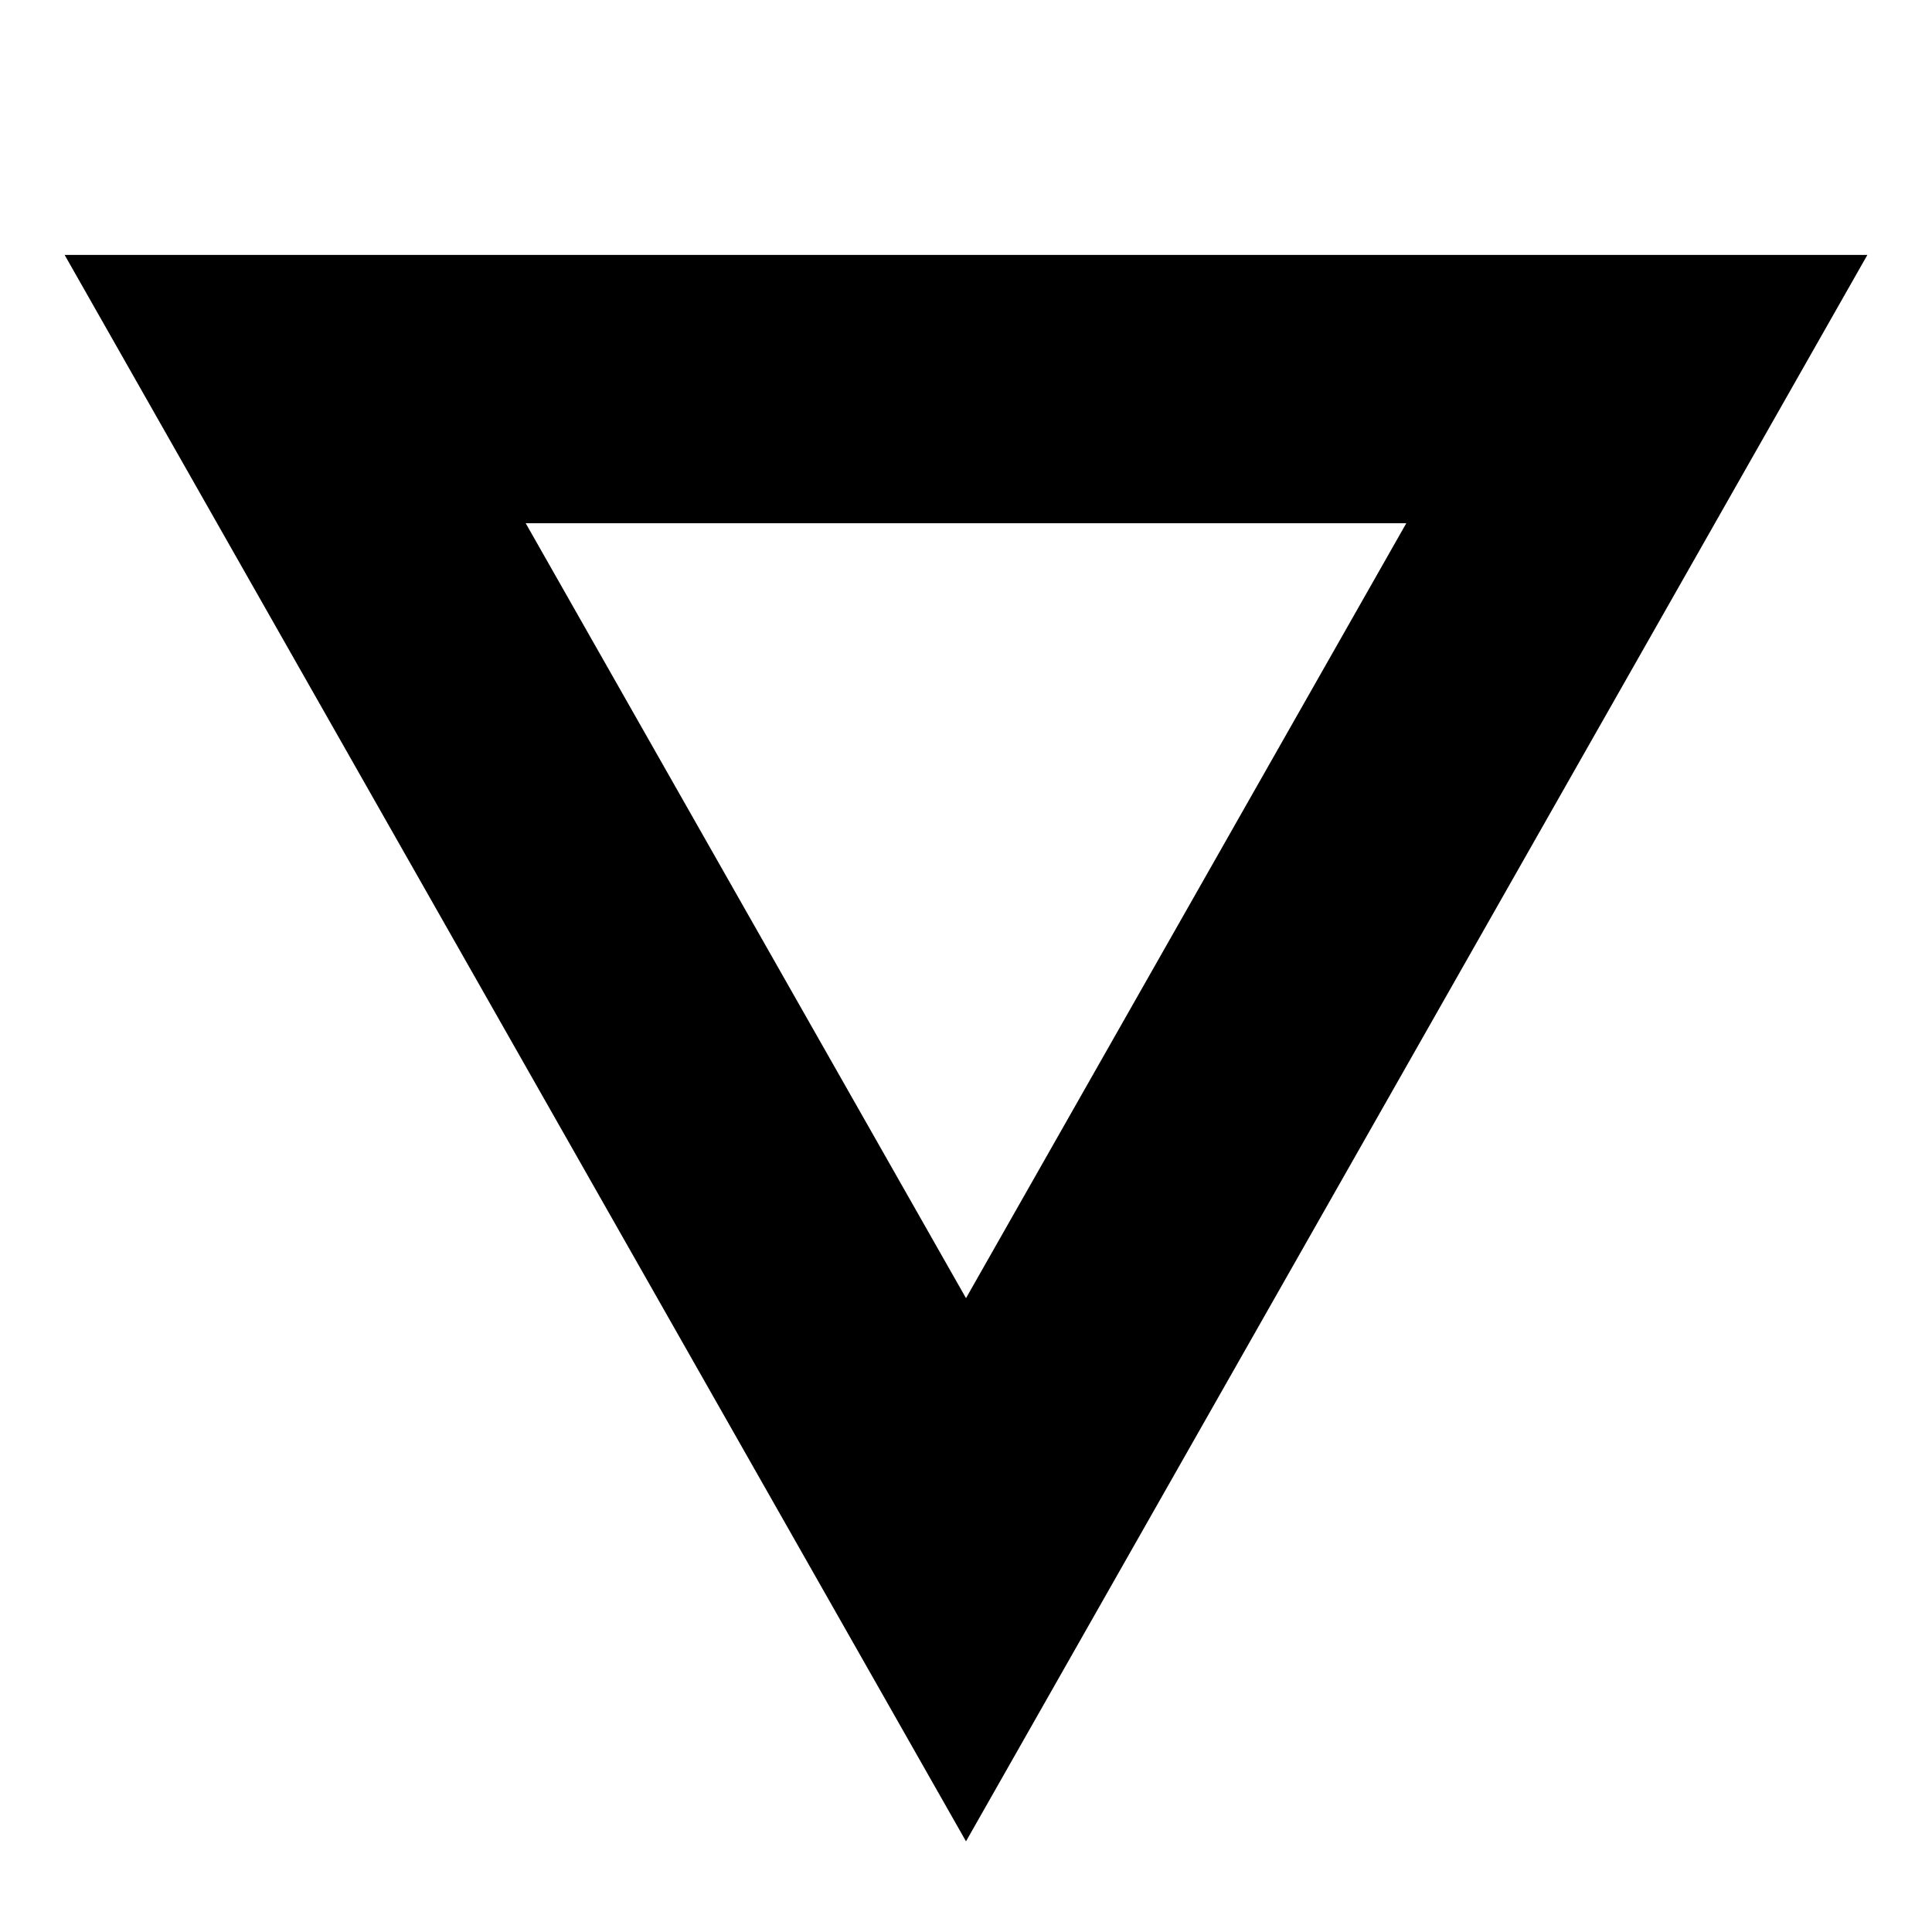
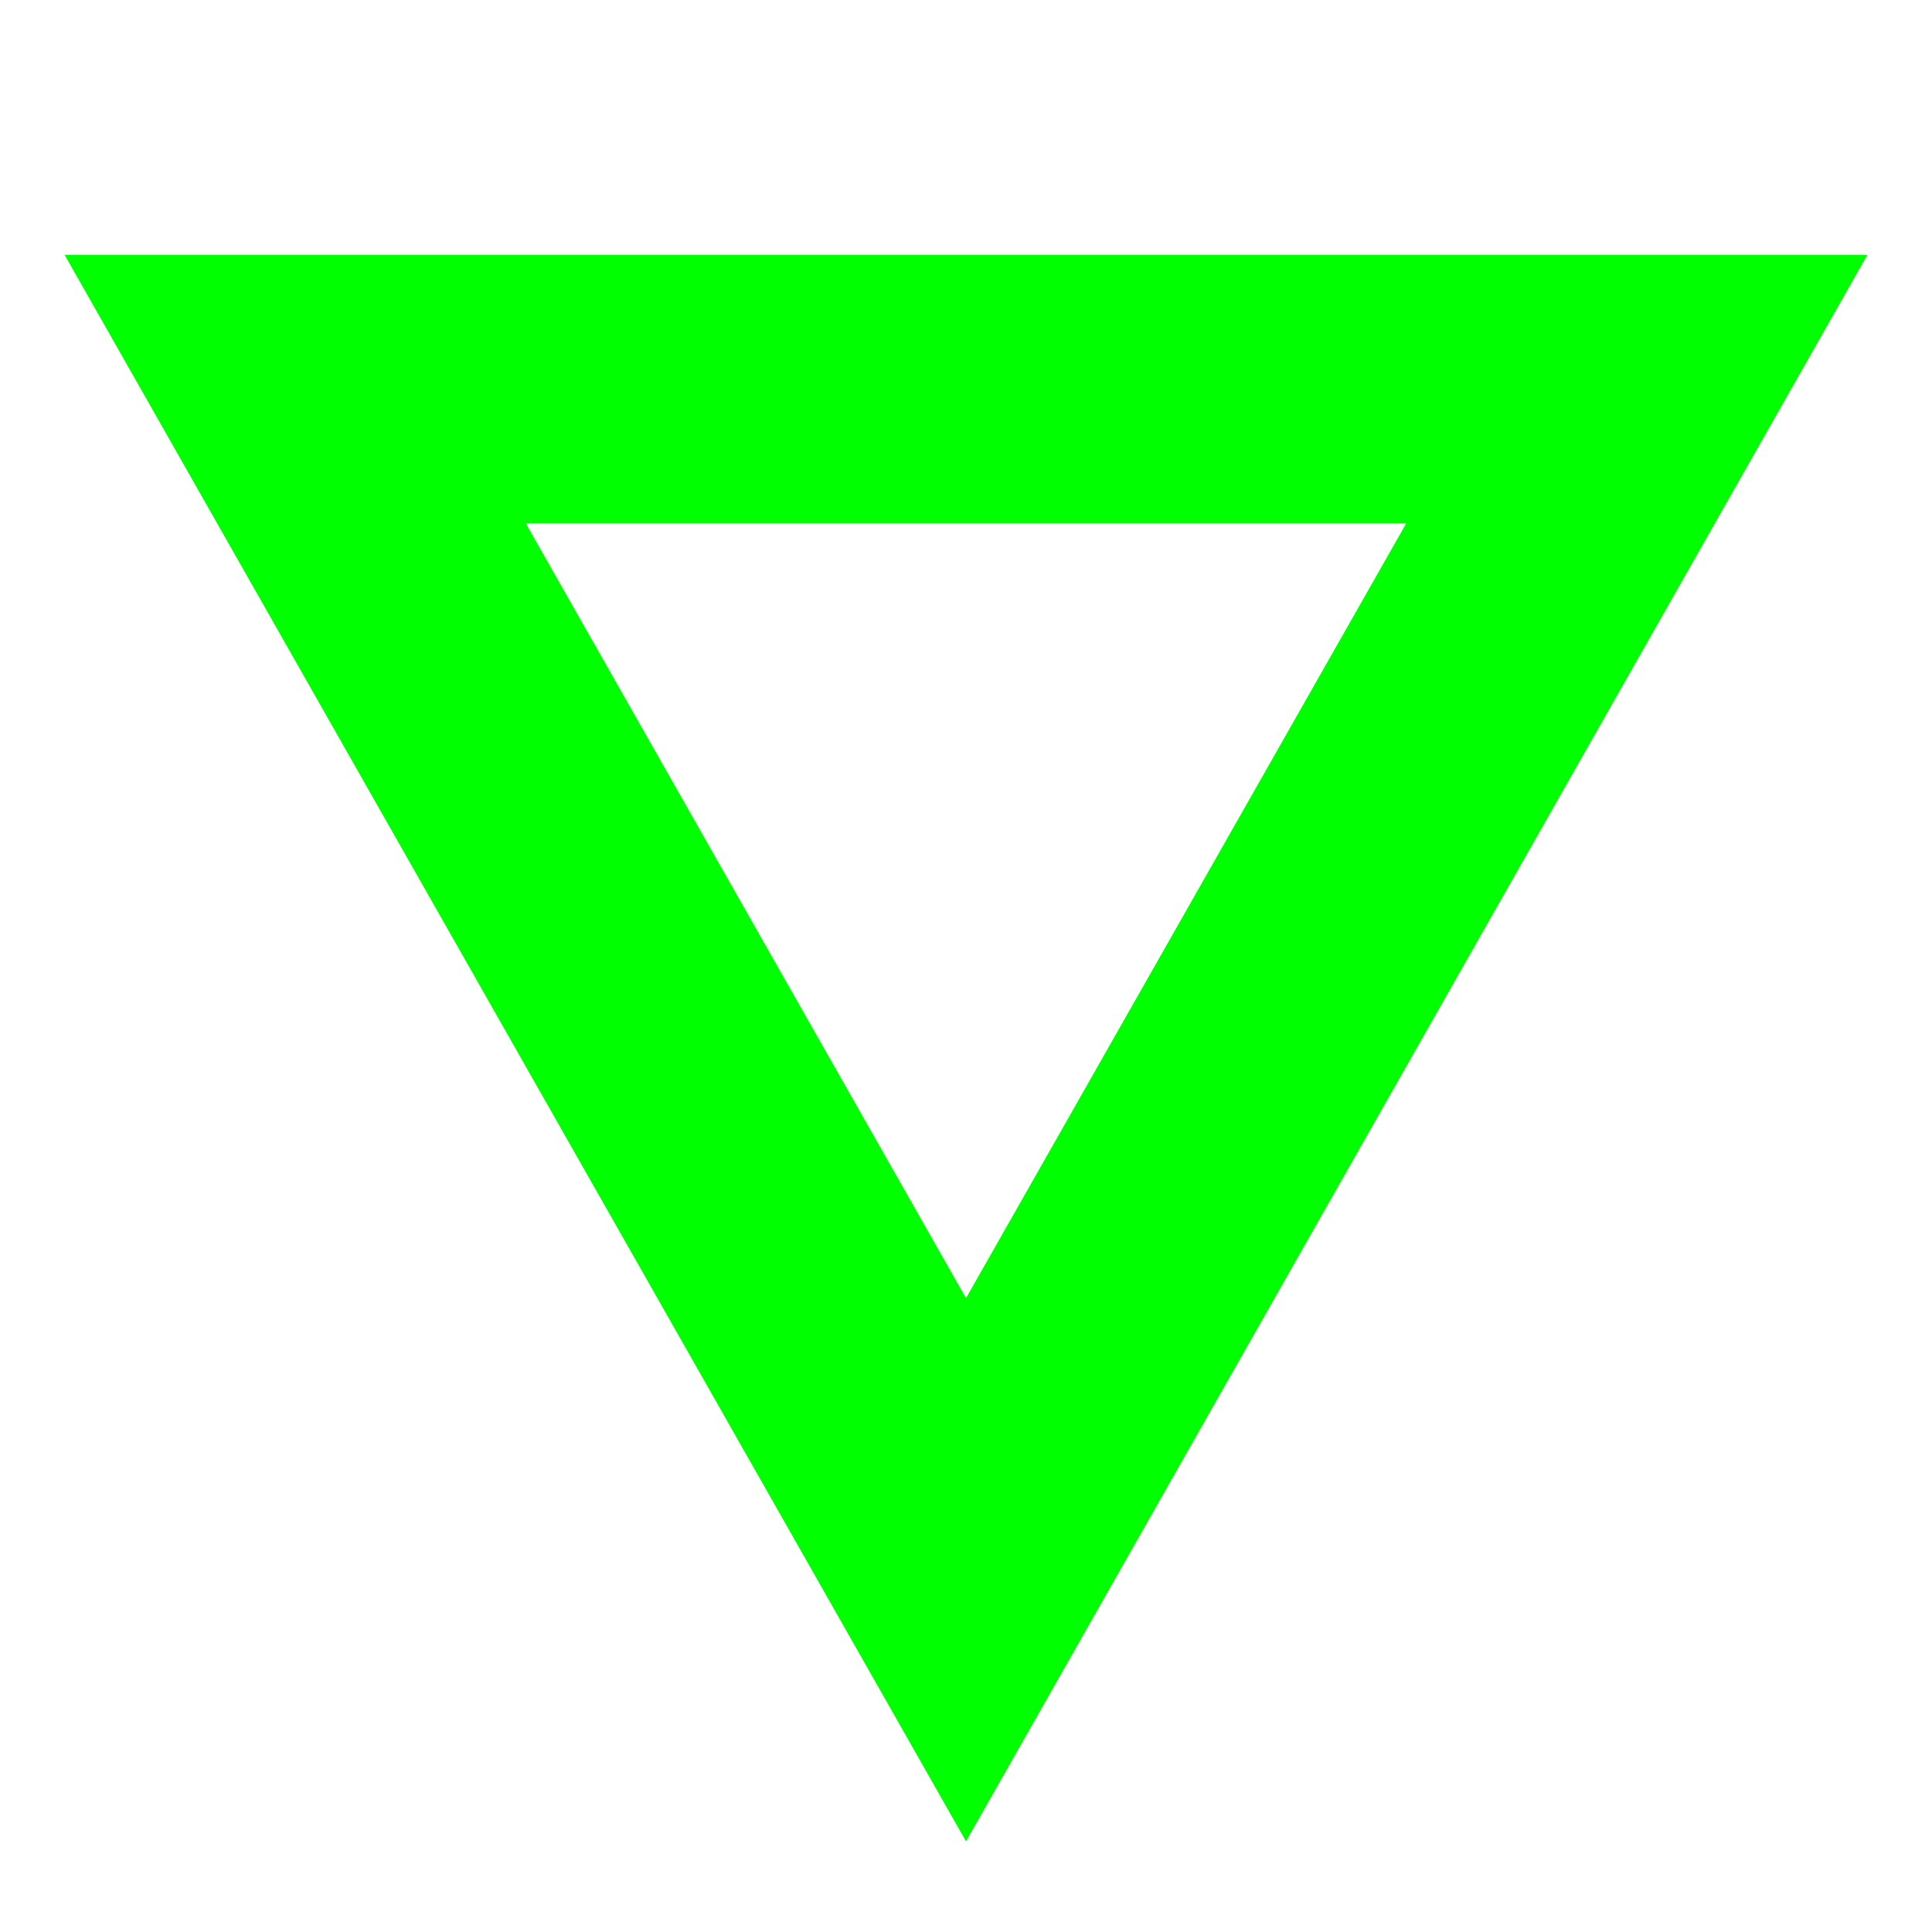
<svg xmlns="http://www.w3.org/2000/svg" width="144" height="144" viewBox="0 0 144 144" fill="none">
-   <path transform="rotate(180 72 72)" d="m22,115l50,-88l50,88l-100,0z" stroke-width="20" stroke="#000" />
+   <path transform="rotate(180 72 72)" d="m22,115l50,-88l50,88l-100,0z" stroke-width="20" stroke="#0F0" />
</svg>
